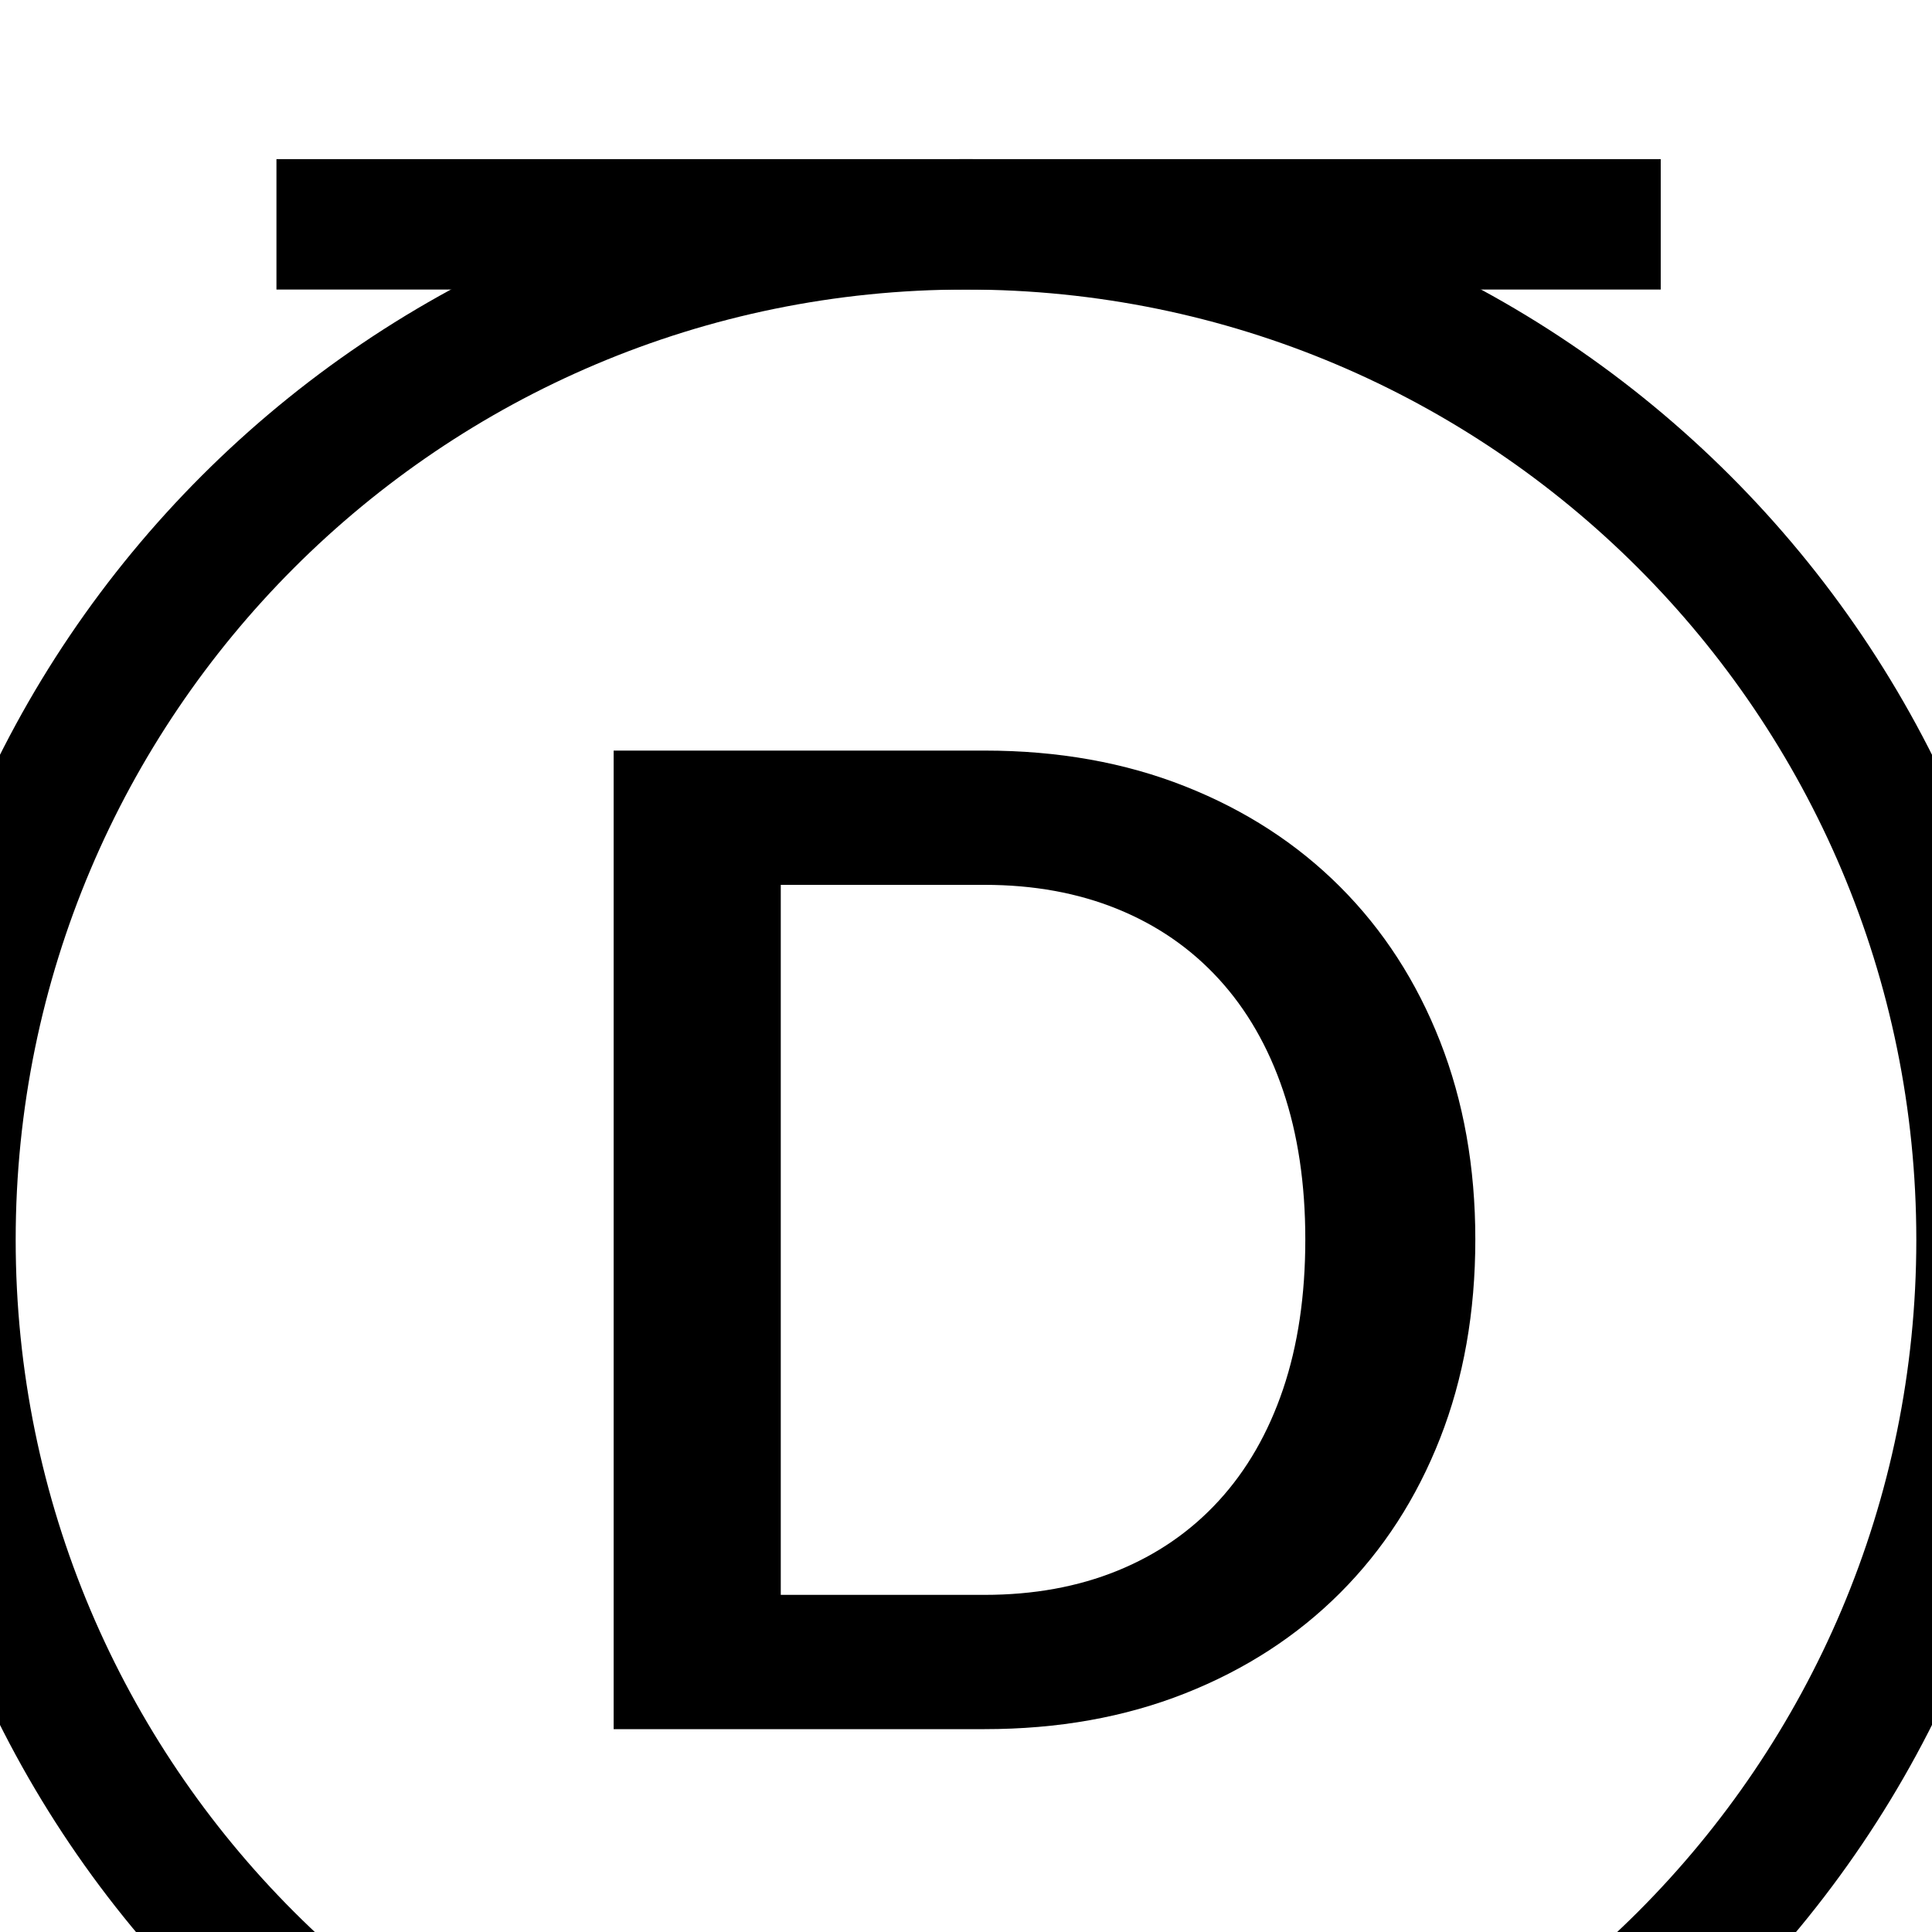
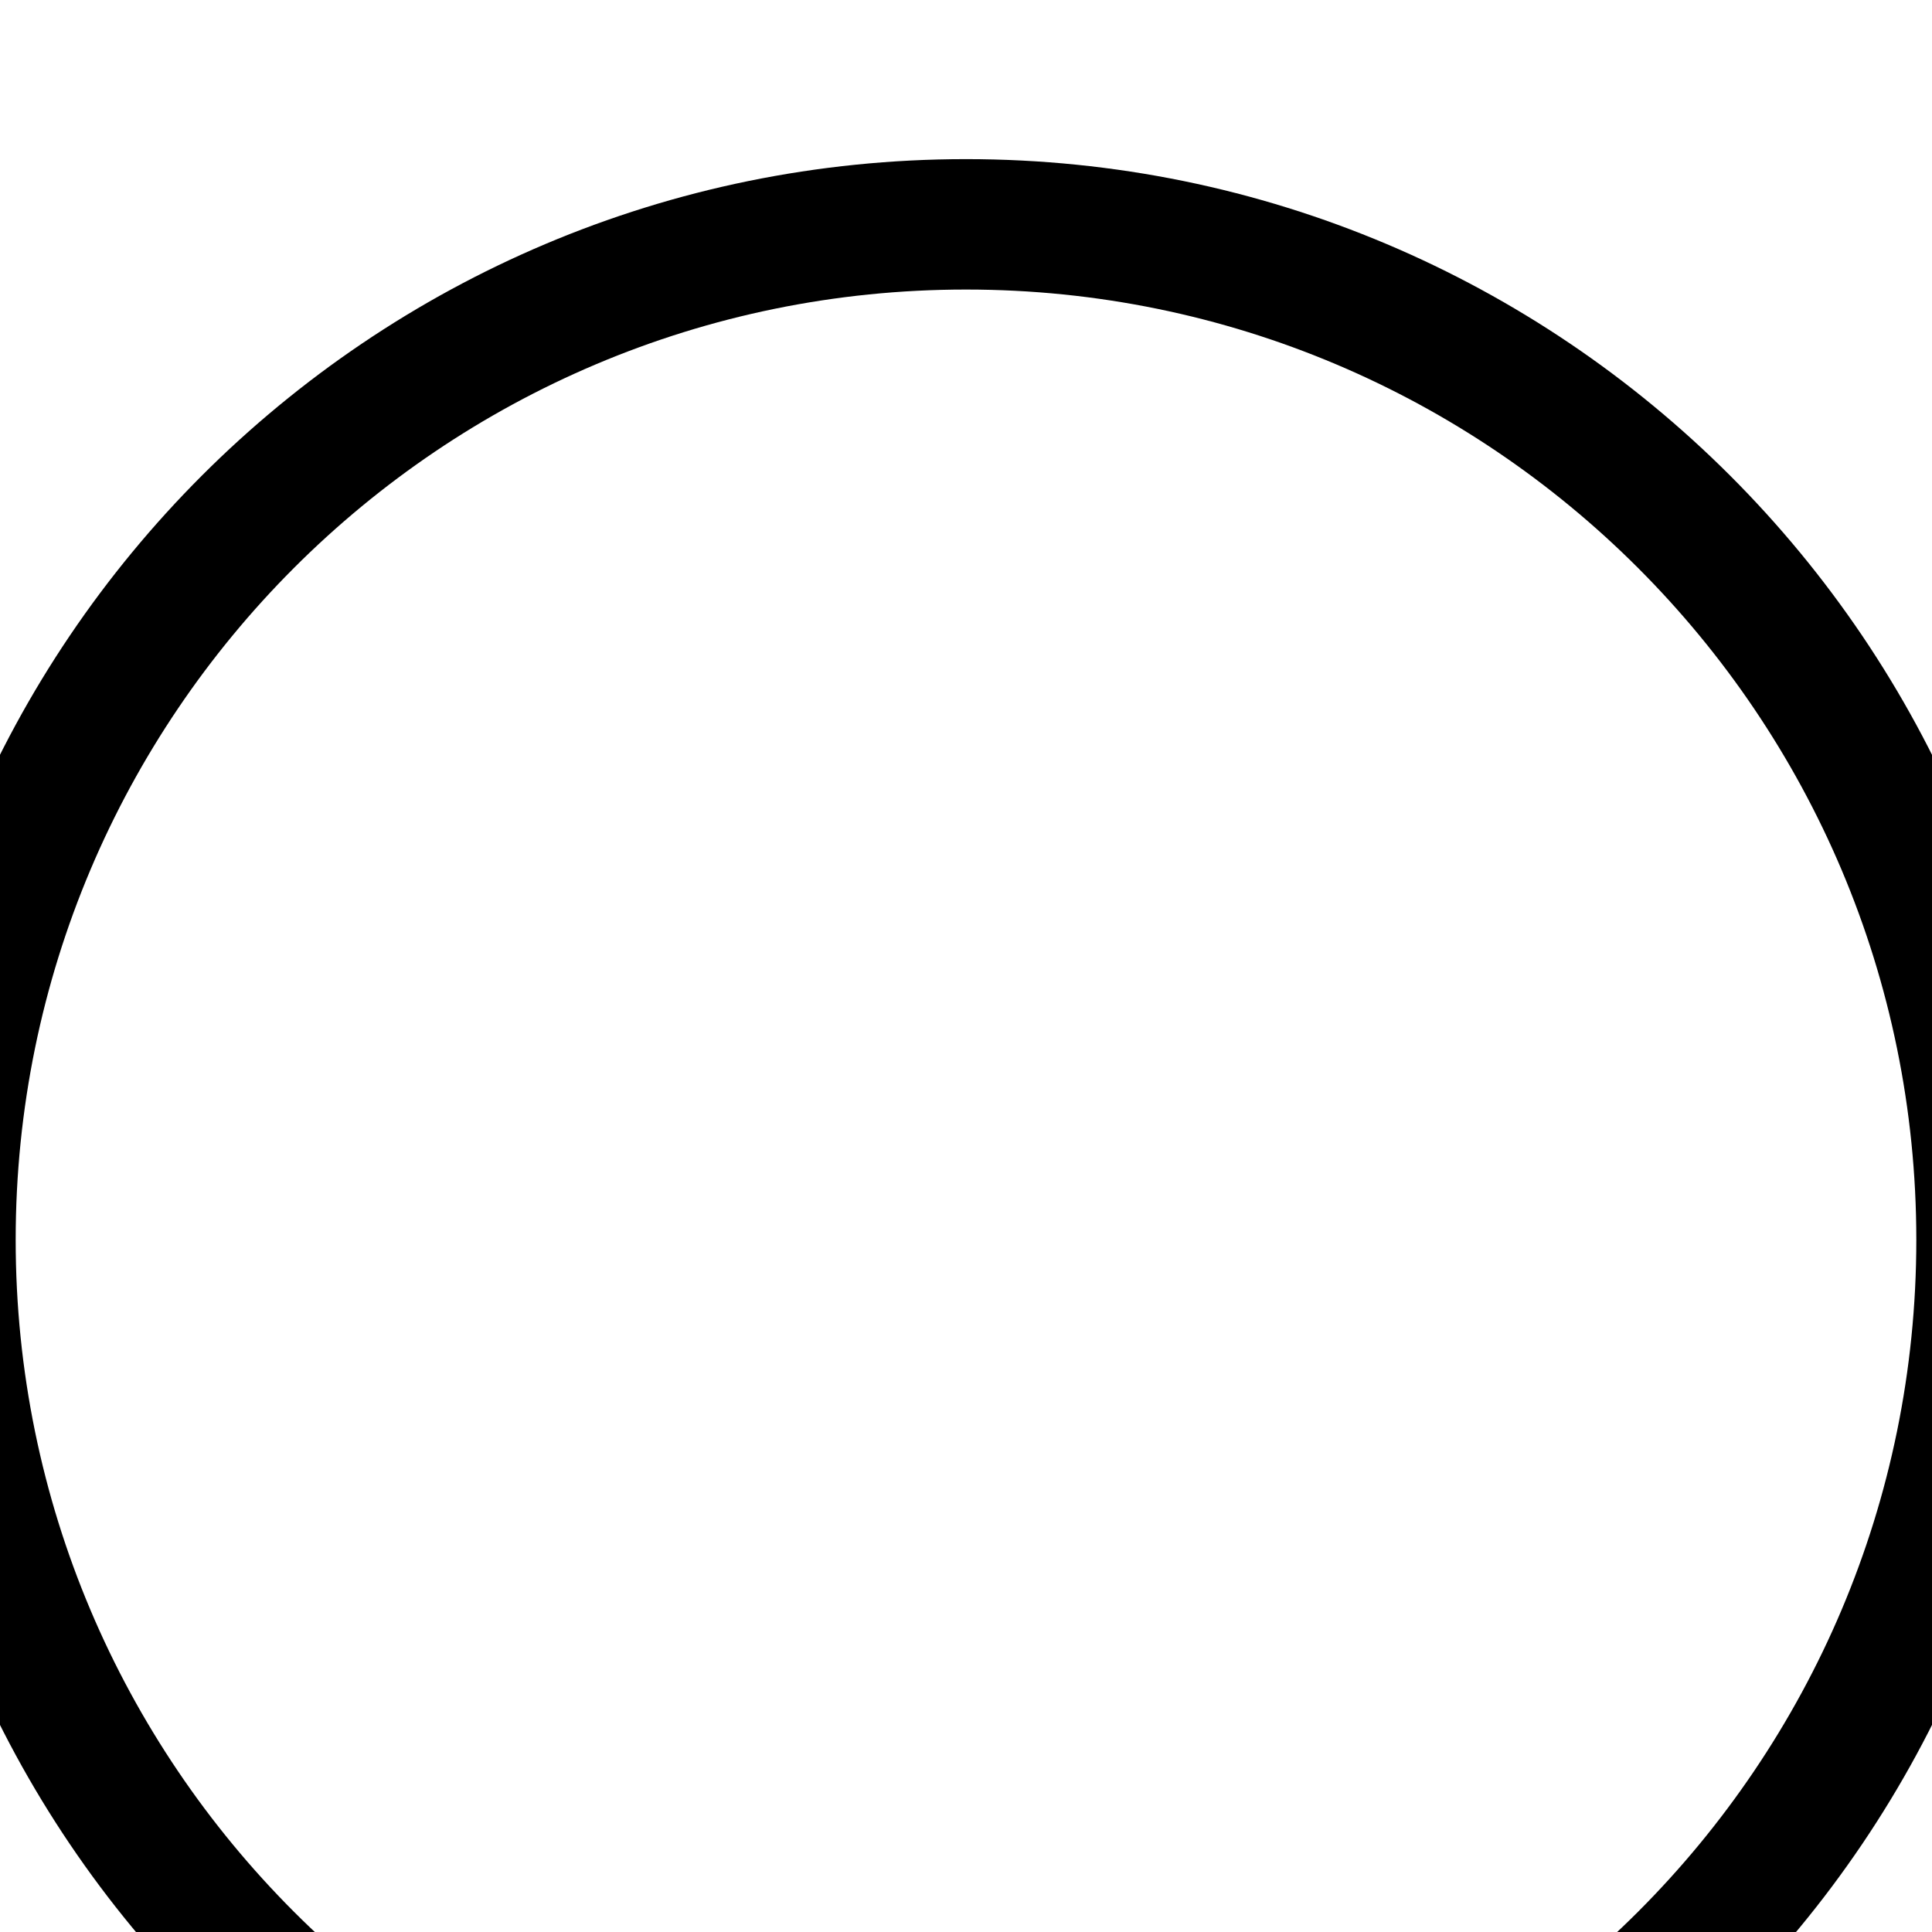
<svg xmlns="http://www.w3.org/2000/svg" version="1.1" viewBox="0 -390 2000 2000" id="svg4185" width="2000" height="2000">
  <defs id="defs4193" />
-   <g transform="matrix(1,0,0,-1,-1868.883,1503.934)" id="g4187">
-     <path style="fill:currentColor" d="m 944,532 -225,583 q -10,26 -21,60.5 -11,34.5 -21,73.5 -21,-81 -43,-135 L 409,532 944,532 Z M 1348,0 1198,0 q -26,0 -42,13 -16,13 -24,33 L 998,392 355,392 221,46 Q 215,28 198,14 181,0 156,0 L 6,0 l 573,1433 196,0 z" id="path4189" />
-   </g>
  <path style="opacity:1;fill:#000000;fill-opacity:1;fill-rule:nonzero;stroke:none;stroke-width:1;stroke-linecap:round;stroke-linejoin:miter;stroke-miterlimit:4;stroke-dasharray:4, 4;stroke-dashoffset:0;stroke-opacity:1" d="M 1000.001,-225.268 A 1118.767,1118.767 0 0 0 -118.767,893.5 1118.767,1118.767 0 0 0 1000.001,2012.268 1118.767,1118.767 0 0 0 2118.767,893.5 1118.767,1118.767 0 0 0 1000.001,-225.268 Z m 0,135 A 983.767,983.767 0 0 1 1983.767,893.5 983.767,983.767 0 0 1 1000.001,1877.268 983.767,983.767 0 0 1 16.233,893.5 983.767,983.767 0 0 1 1000.001,-90.268 Z" id="path22845" />
-   <path style="opacity:1;fill:#000000;fill-opacity:1;fill-rule:nonzero;stroke:none;stroke-width:9.921;stroke-linecap:round;stroke-linejoin:miter;stroke-miterlimit:4;stroke-dasharray:none;stroke-dashoffset:0;stroke-opacity:1" d="m 286.177,-225.267 0,135 1433,0 0,-135 z" id="rect5478" />
-   <path id="path23426" d="m 286.177,1877.268 0,135 1433,0 0,-135 z" style="opacity:1;fill:#000000;fill-opacity:1;fill-rule:nonzero;stroke:none;stroke-width:9.921;stroke-linecap:round;stroke-linejoin:miter;stroke-miterlimit:4;stroke-dasharray:none;stroke-dashoffset:0;stroke-opacity:1" />
-   <g transform="matrix(1,0,0,-1,2689.25,-262.5)" id="g23450">
-     <path style="fill:currentColor" d="M 1474,1013 1159,0 1004,0 772,714 q -5,13 -9,27.5 -4,14.5 -8,31.5 -4,-17 -7.5,-31.5 Q 744,727 739,714 L 505,0 350,0 35,1013 l 143,0 q 23,0 38,-11 15,-11 20,-29 L 420,339 q 5,-22 10.5,-47 5.5,-25 10.5,-53 5,28 11,53 6,25 14,47 l 212,634 q 5,15 20,27.5 15,12.5 37,12.5 l 50,0 q 23,0 36.5,-11.5 Q 835,990 843,973 l 211,-634 q 7,-20 13,-44.5 6,-24.5 12,-51.5 5,27 9.5,51 4.5,24 9.5,45 l 184,634 q 4,16 20,28 16,12 37,12 l 135,0 z" id="path23452" />
-   </g>
-   <g transform="matrix(1,0,0,-1,494.25,1400)" id="g24590">
-     <path style="fill:currentColor" d="M 1033,507 Q 1033,394 996.5,301 960,208 893,141 826,74 732.5,37 639,0 525,0 l -384,0 0,1013 384,0 q 114,0 207.5,-37 Q 826,939 893,872 960,805 996.5,712 1033,619 1033,507 Z m -176,0 q 0,86 -23,154 -23,68 -66.5,115.5 Q 724,824 662.5,849 601,874 525,874 l -211,0 0,-735 211,0 q 76,0 137.5,25 61.5,25 105,72.5 Q 811,284 834,352 q 23,68 23,155 z" id="path24592" />
-   </g>
</svg>
